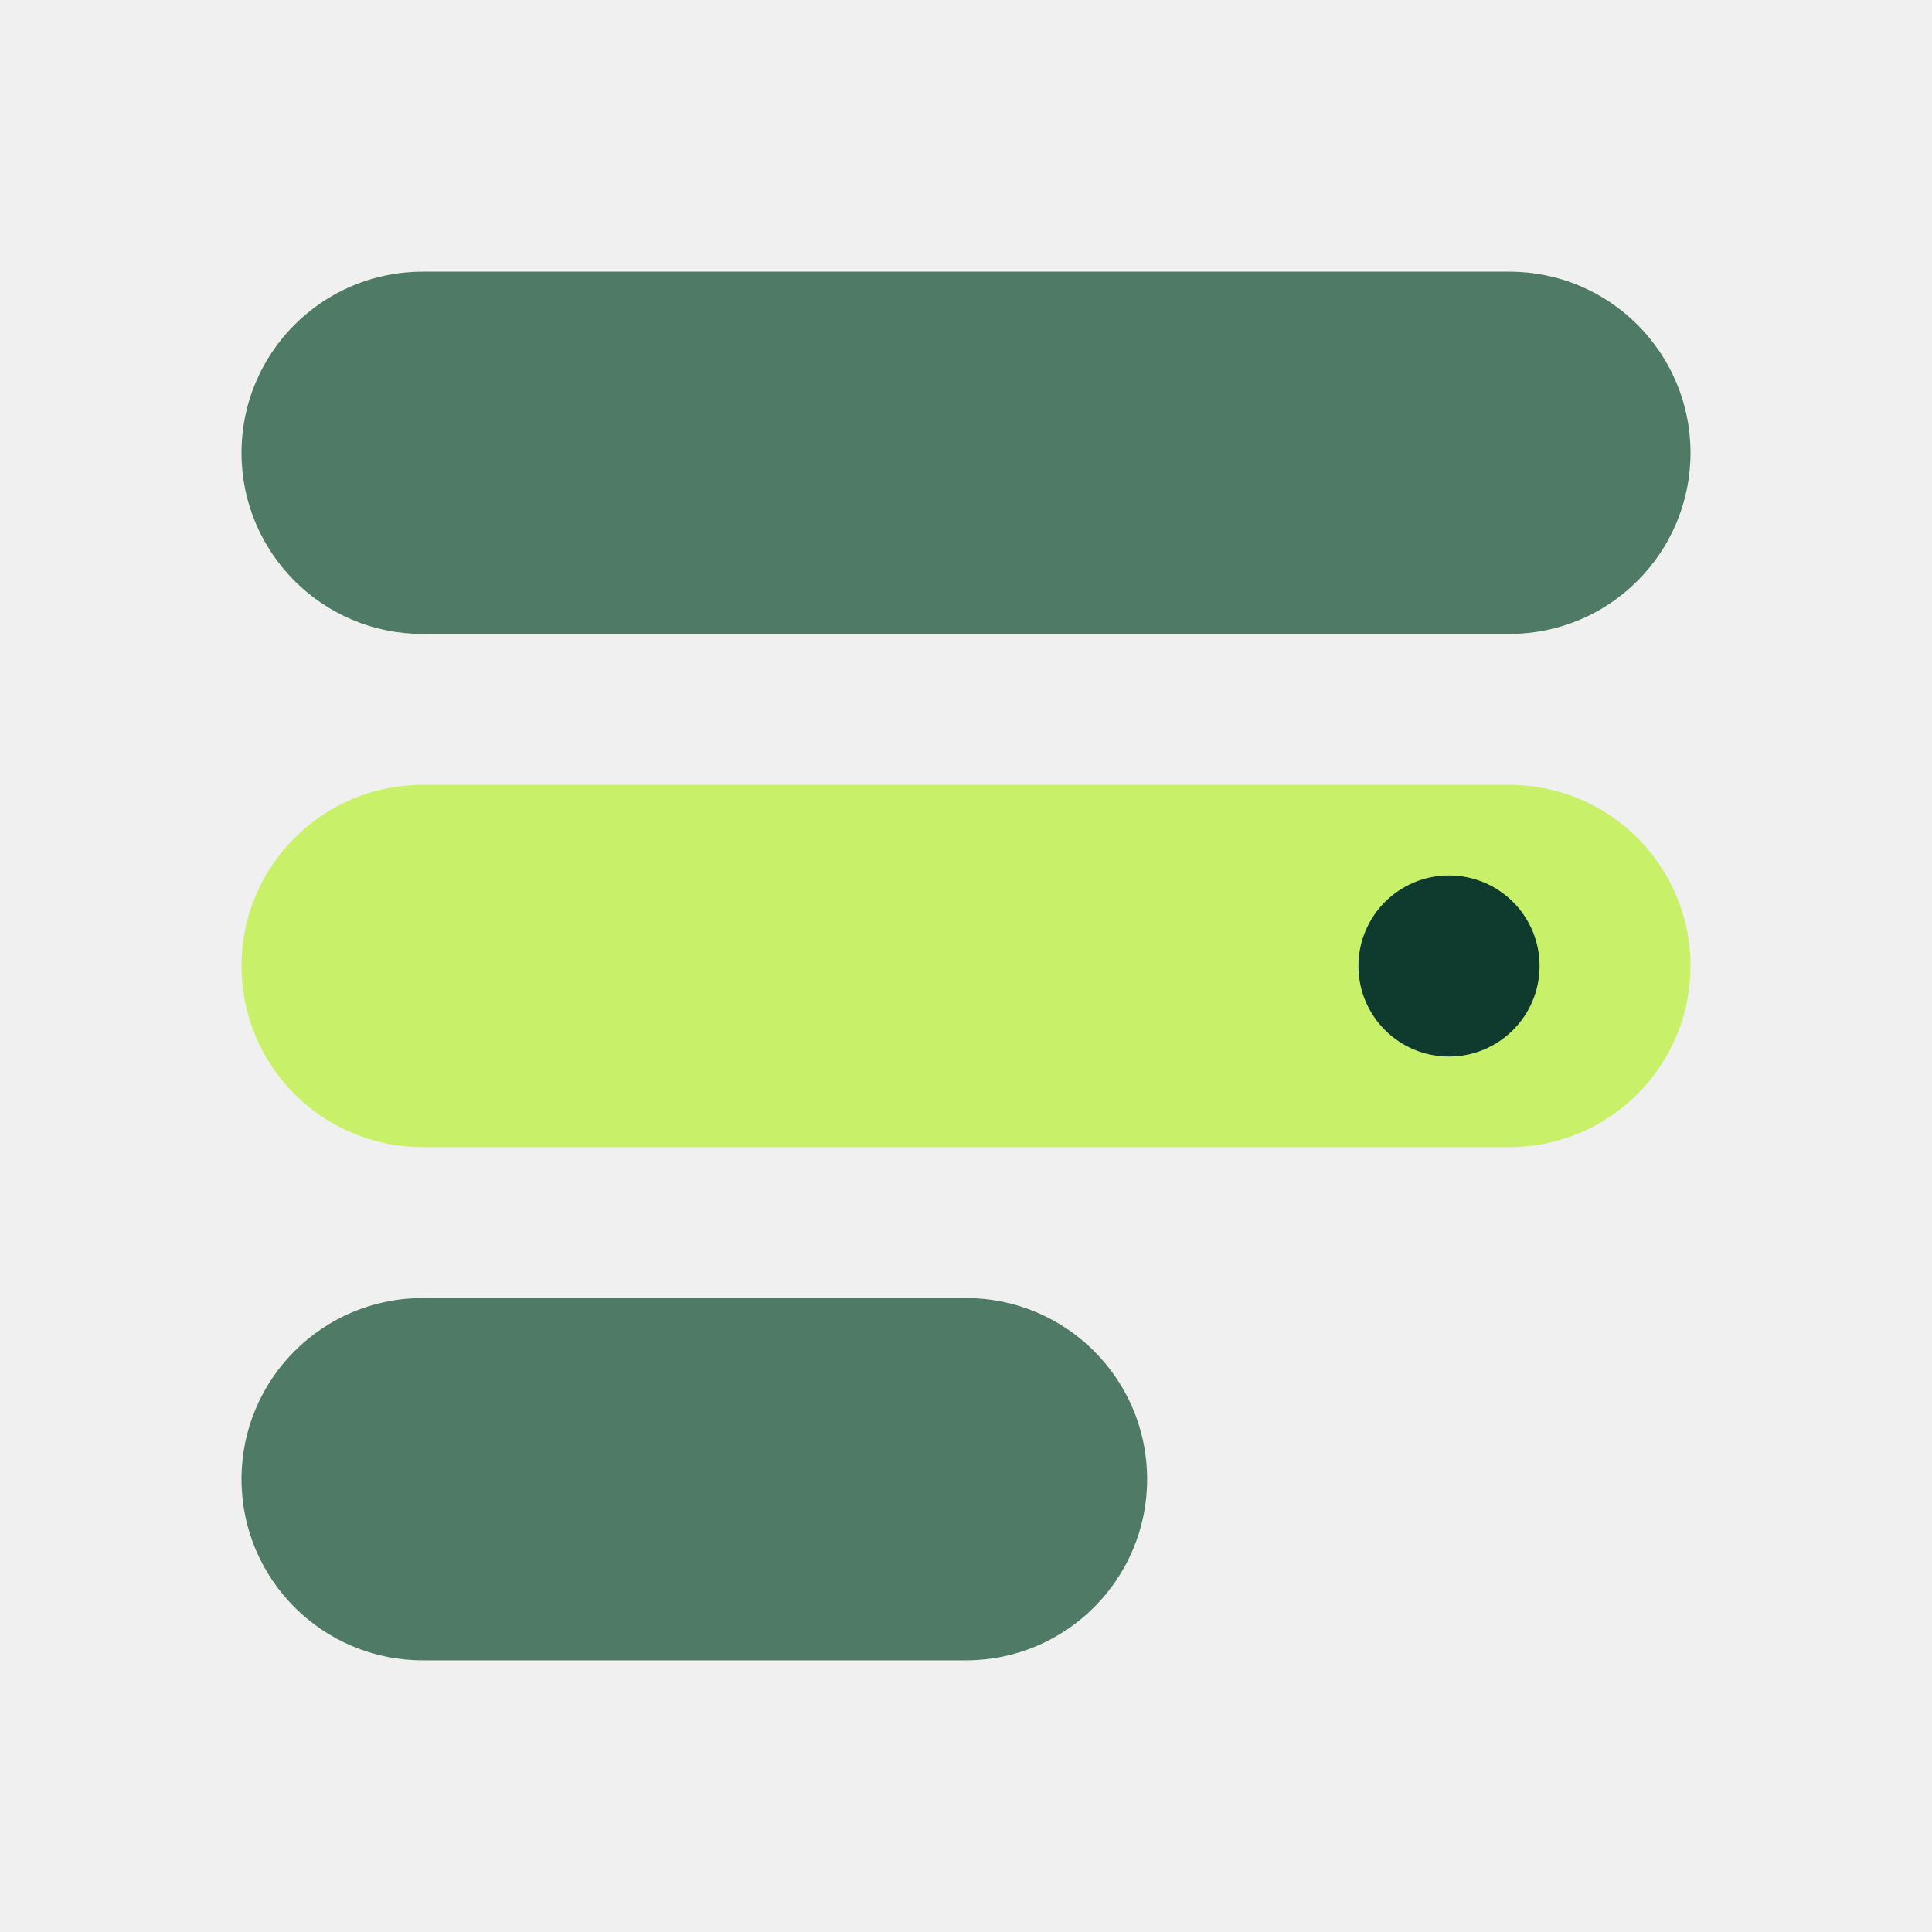
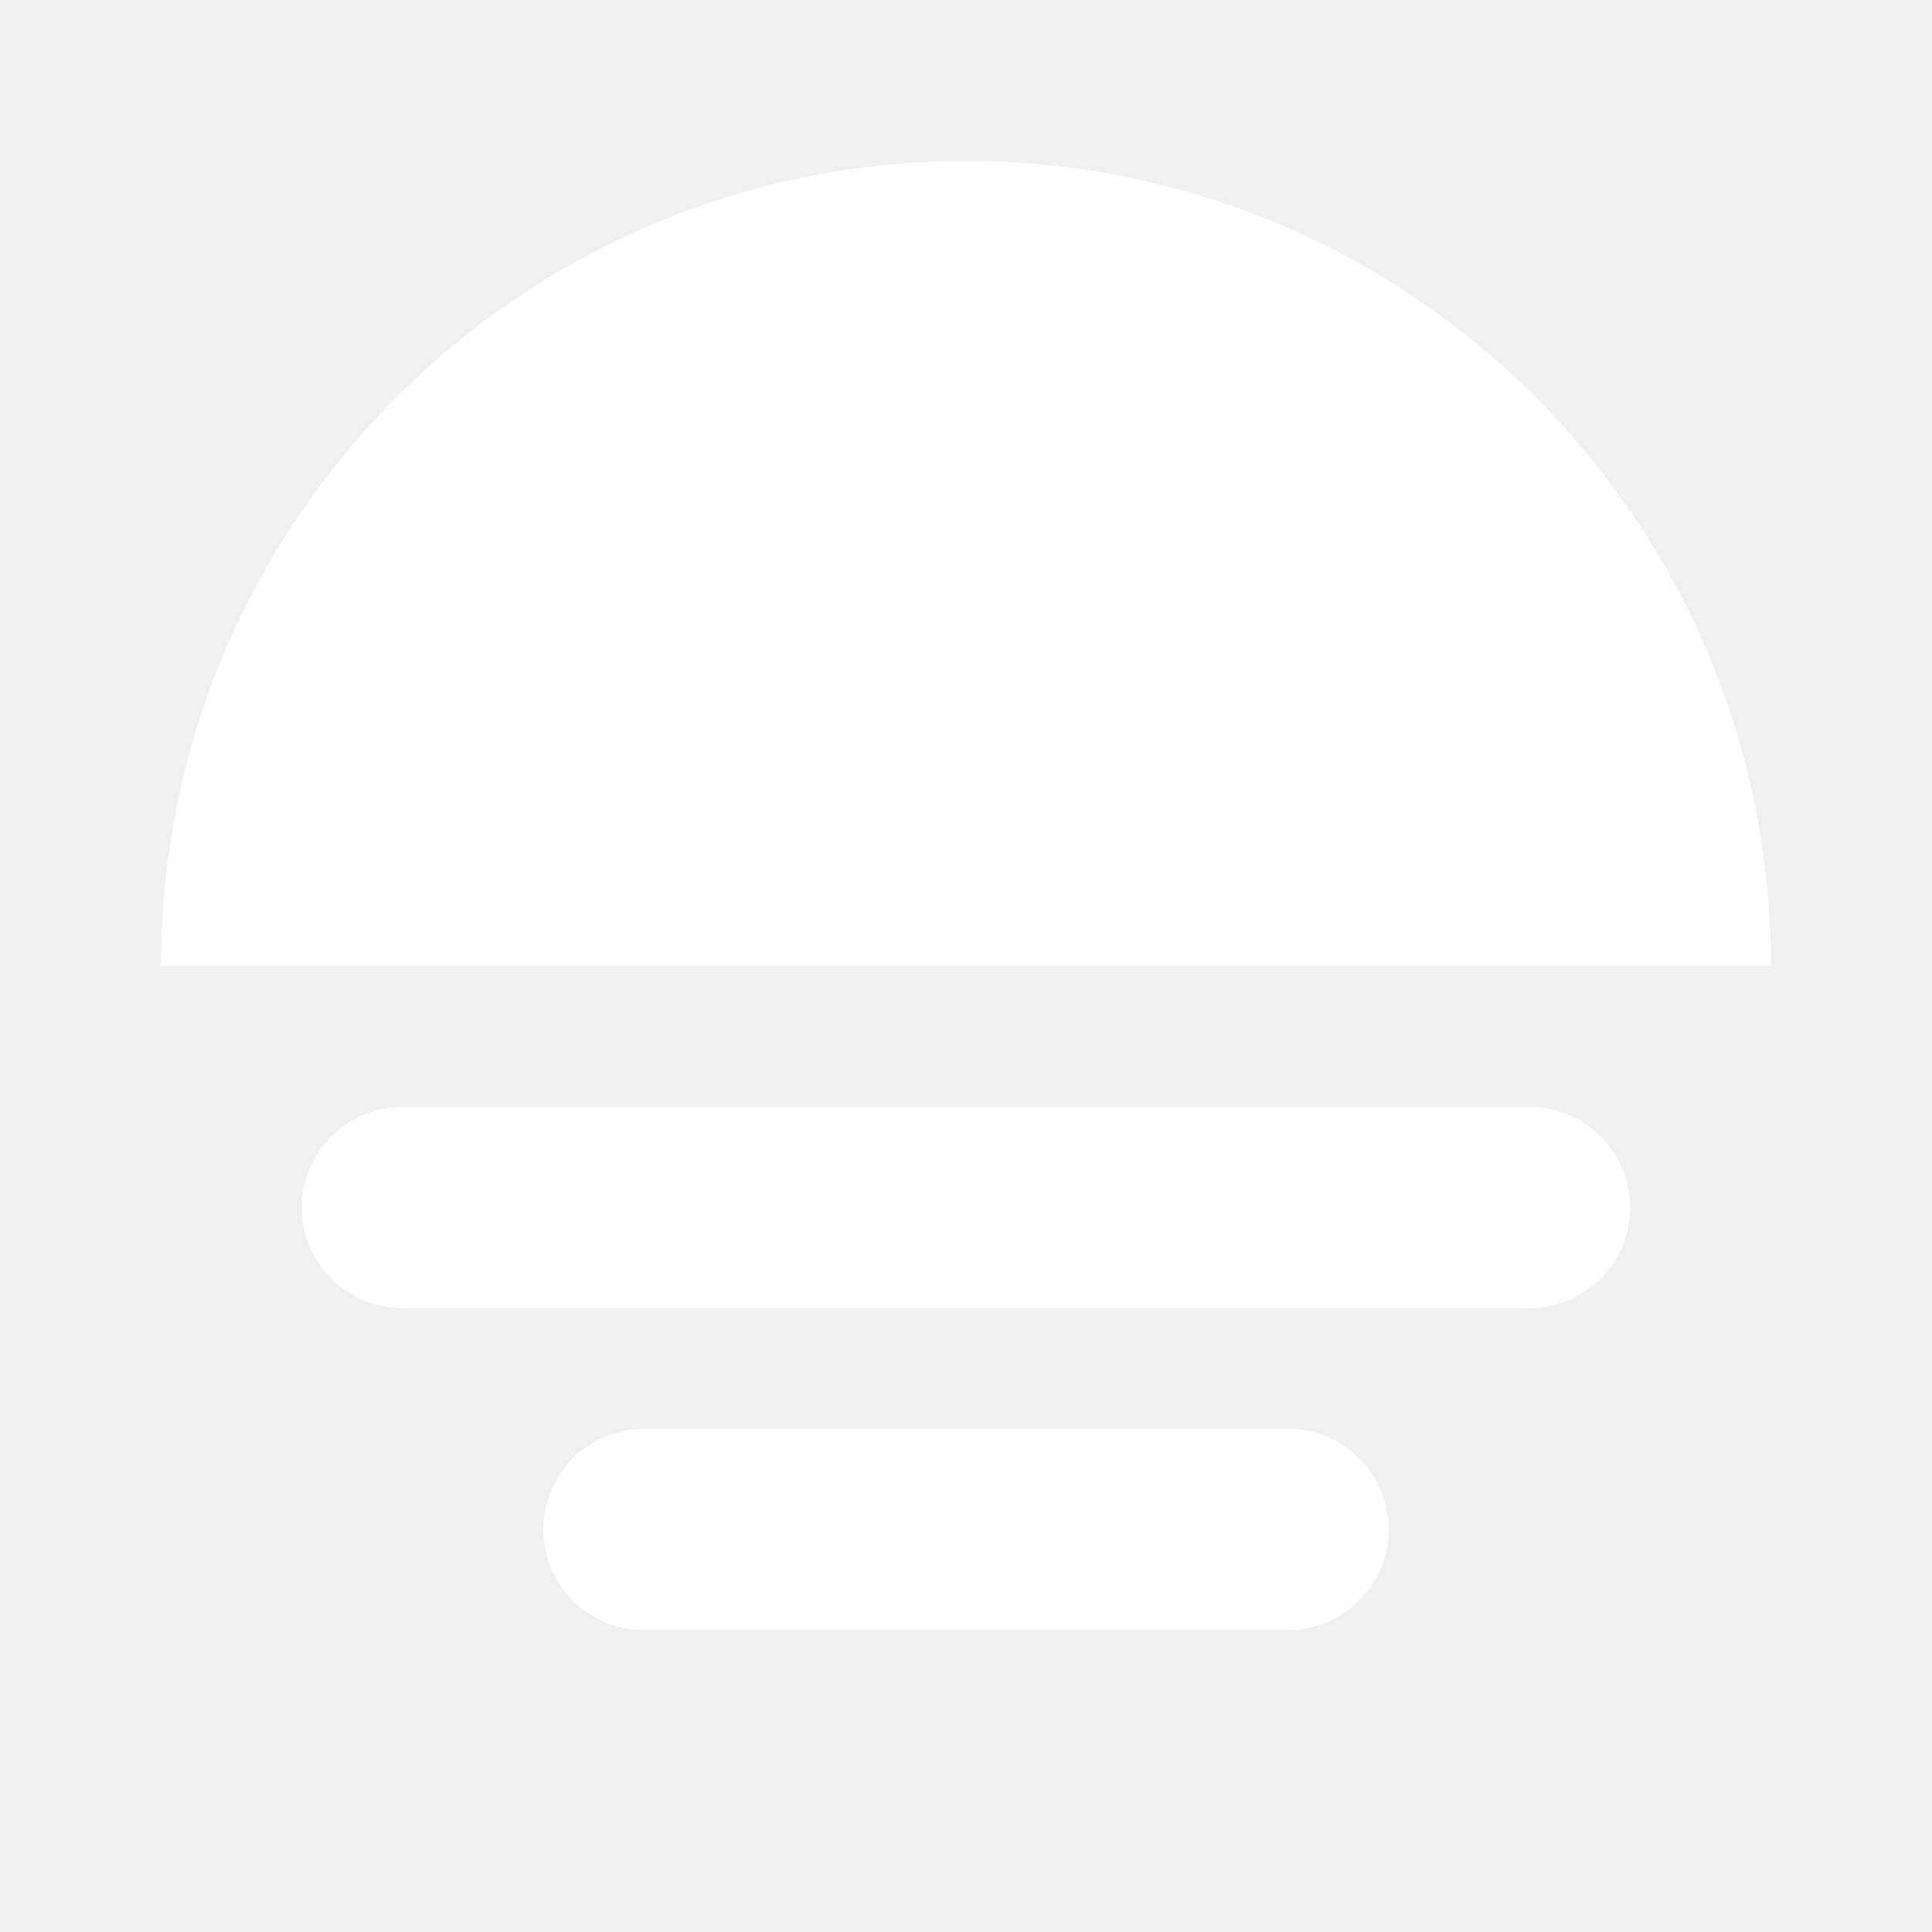
- <svg xmlns="http://www.w3.org/2000/svg" width="64" height="64" viewBox="0 0 64 64" fill="none" role="img" aria-label="Proxideck mark">
-   <g transform="translate(0 0) scale(1)">
-     <rect x="8" y="9" width="48" height="12" rx="6" fill="#4F7A66" />
-     <rect x="8" y="26" width="48" height="12" rx="6" fill="#C8F169" />
-     <circle cx="48" cy="32" r="3" fill="#0E3B2E" />
-     <rect x="8" y="43" width="30" height="12" rx="6" fill="#4F7A66" />
-   </g>
+ <svg xmlns="http://www.w3.org/2000/svg" width="48" height="48" viewBox="0 0 48 48" role="img" aria-label="Proxideck">
+   <path d="M4 24a20 20 0 0 1 40 0z" fill="#FFFFFF" />
+   <path d="M10 30H38" stroke="#FFFFFF" stroke-width="5" stroke-linecap="round" />
+   <path d="M16 38H32" stroke="#FFFFFF" stroke-width="5" stroke-linecap="round" />
</svg>
